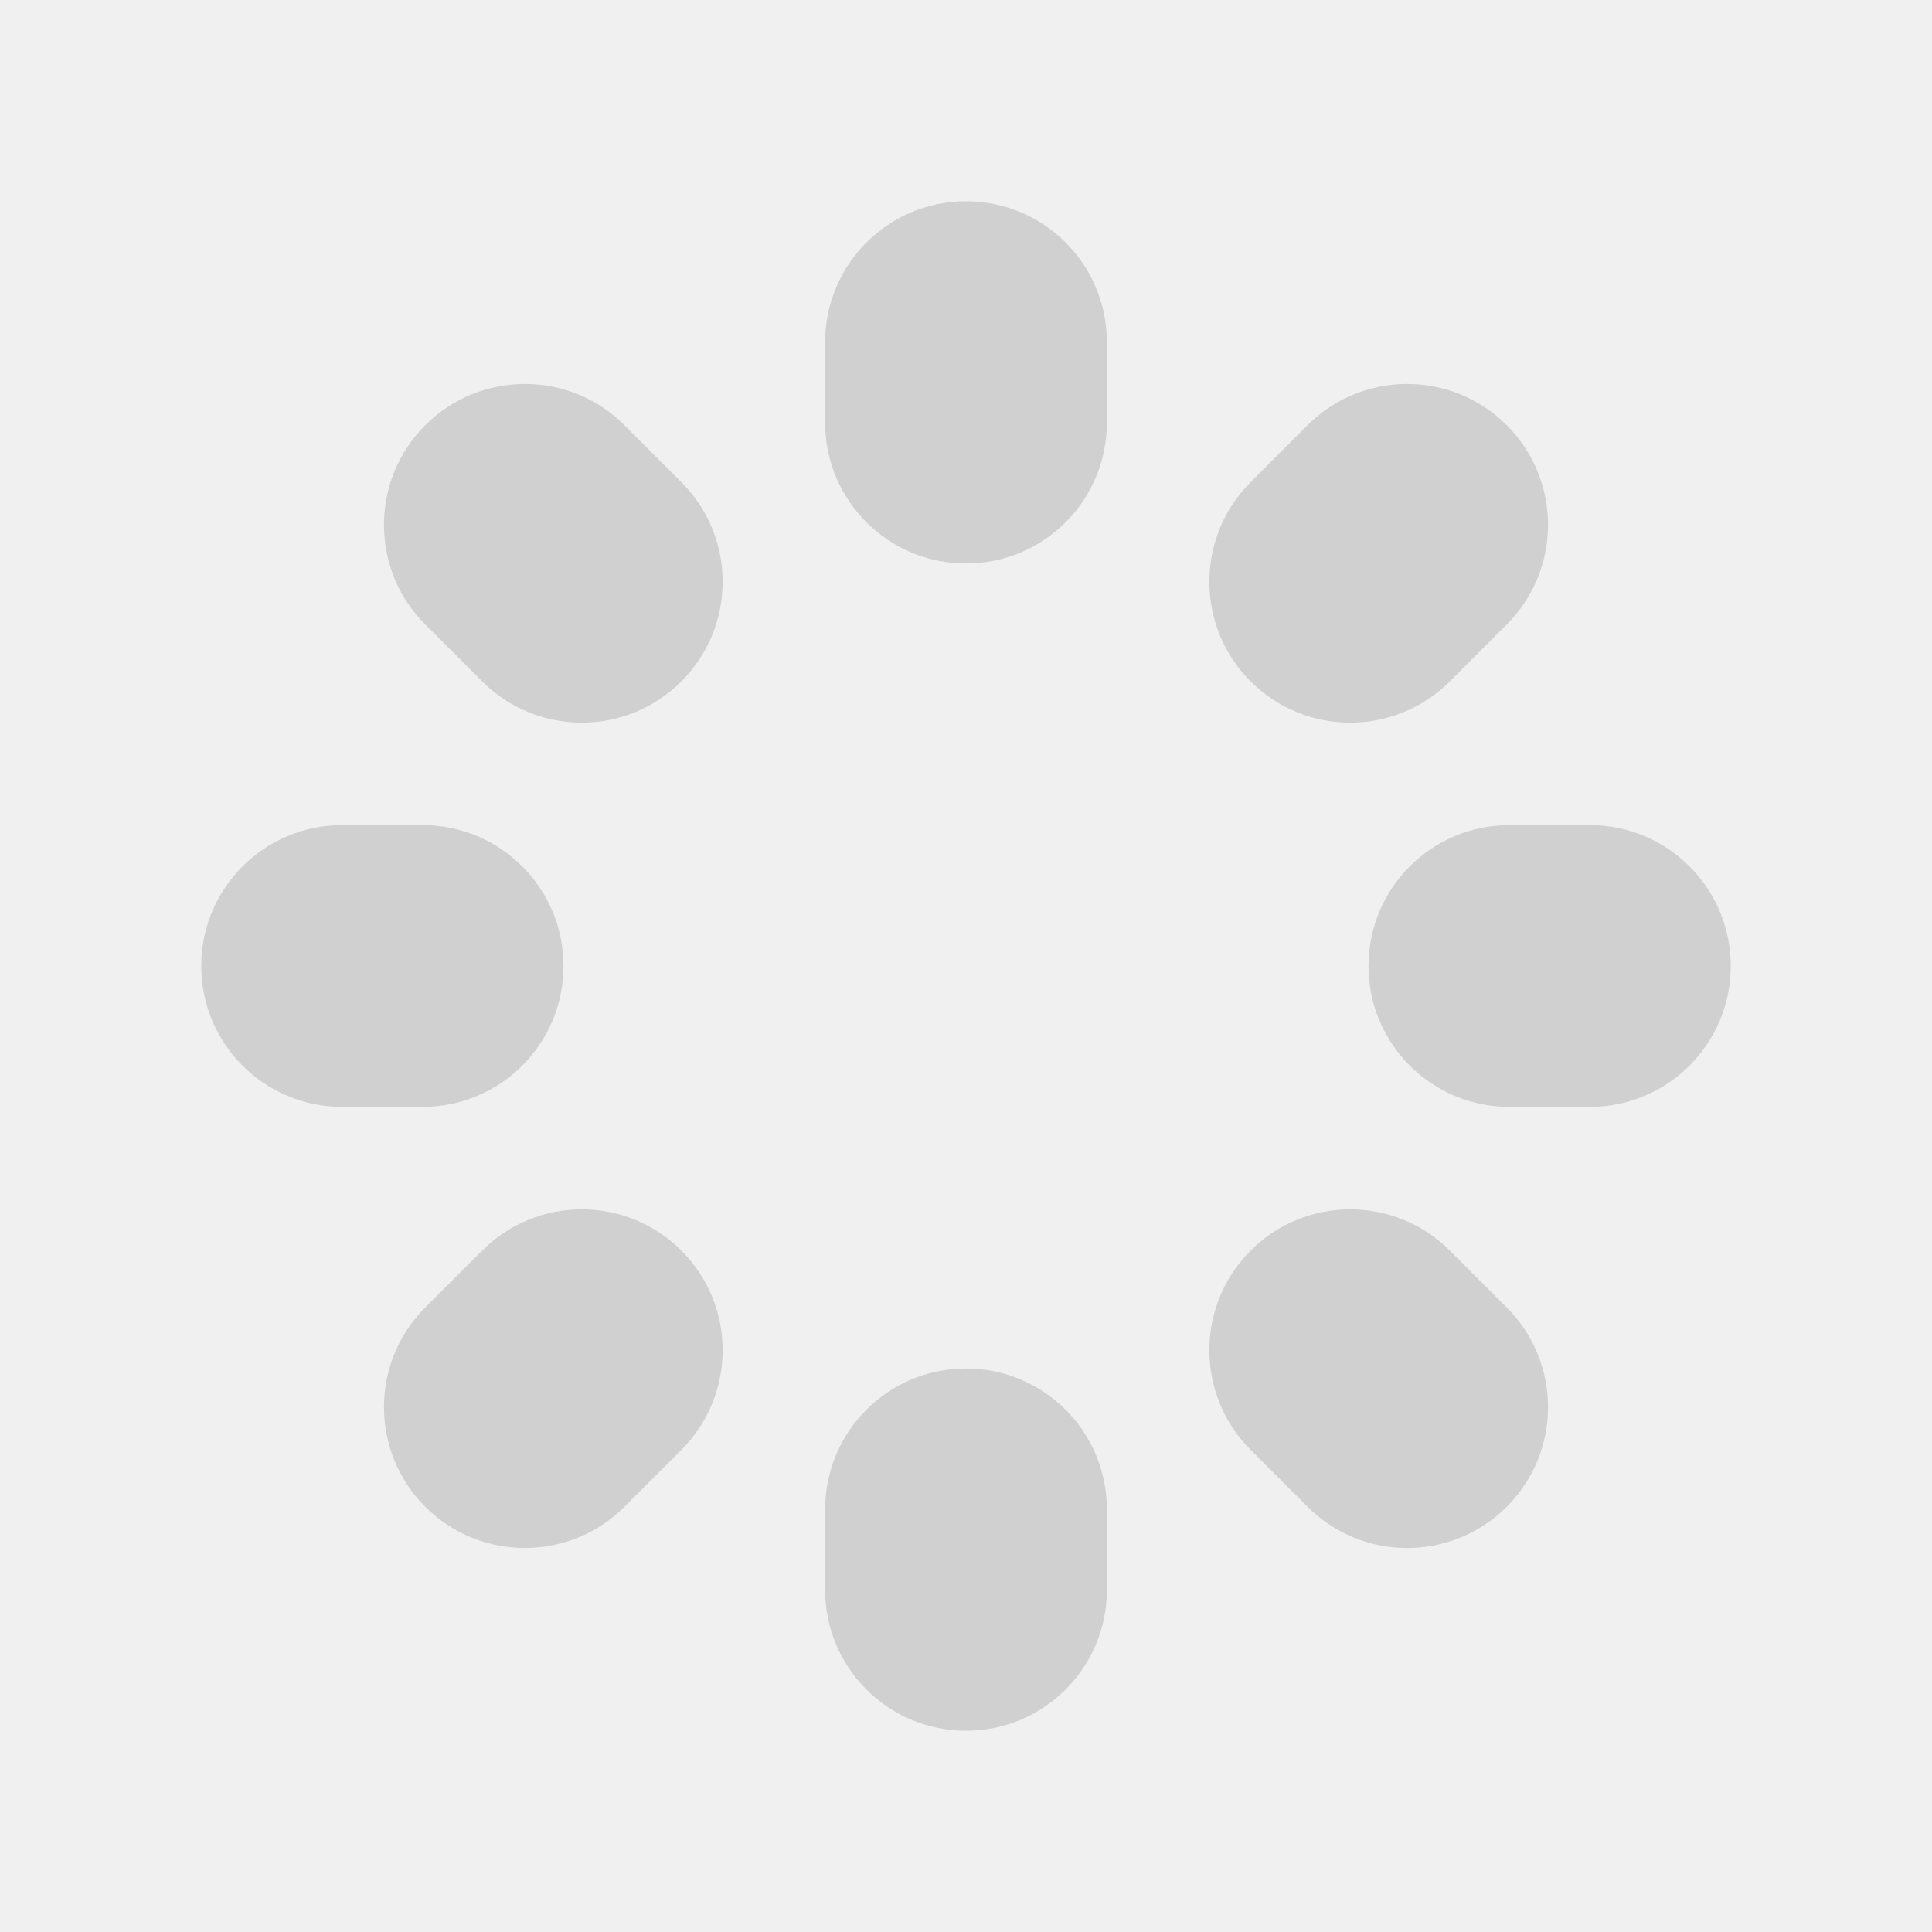
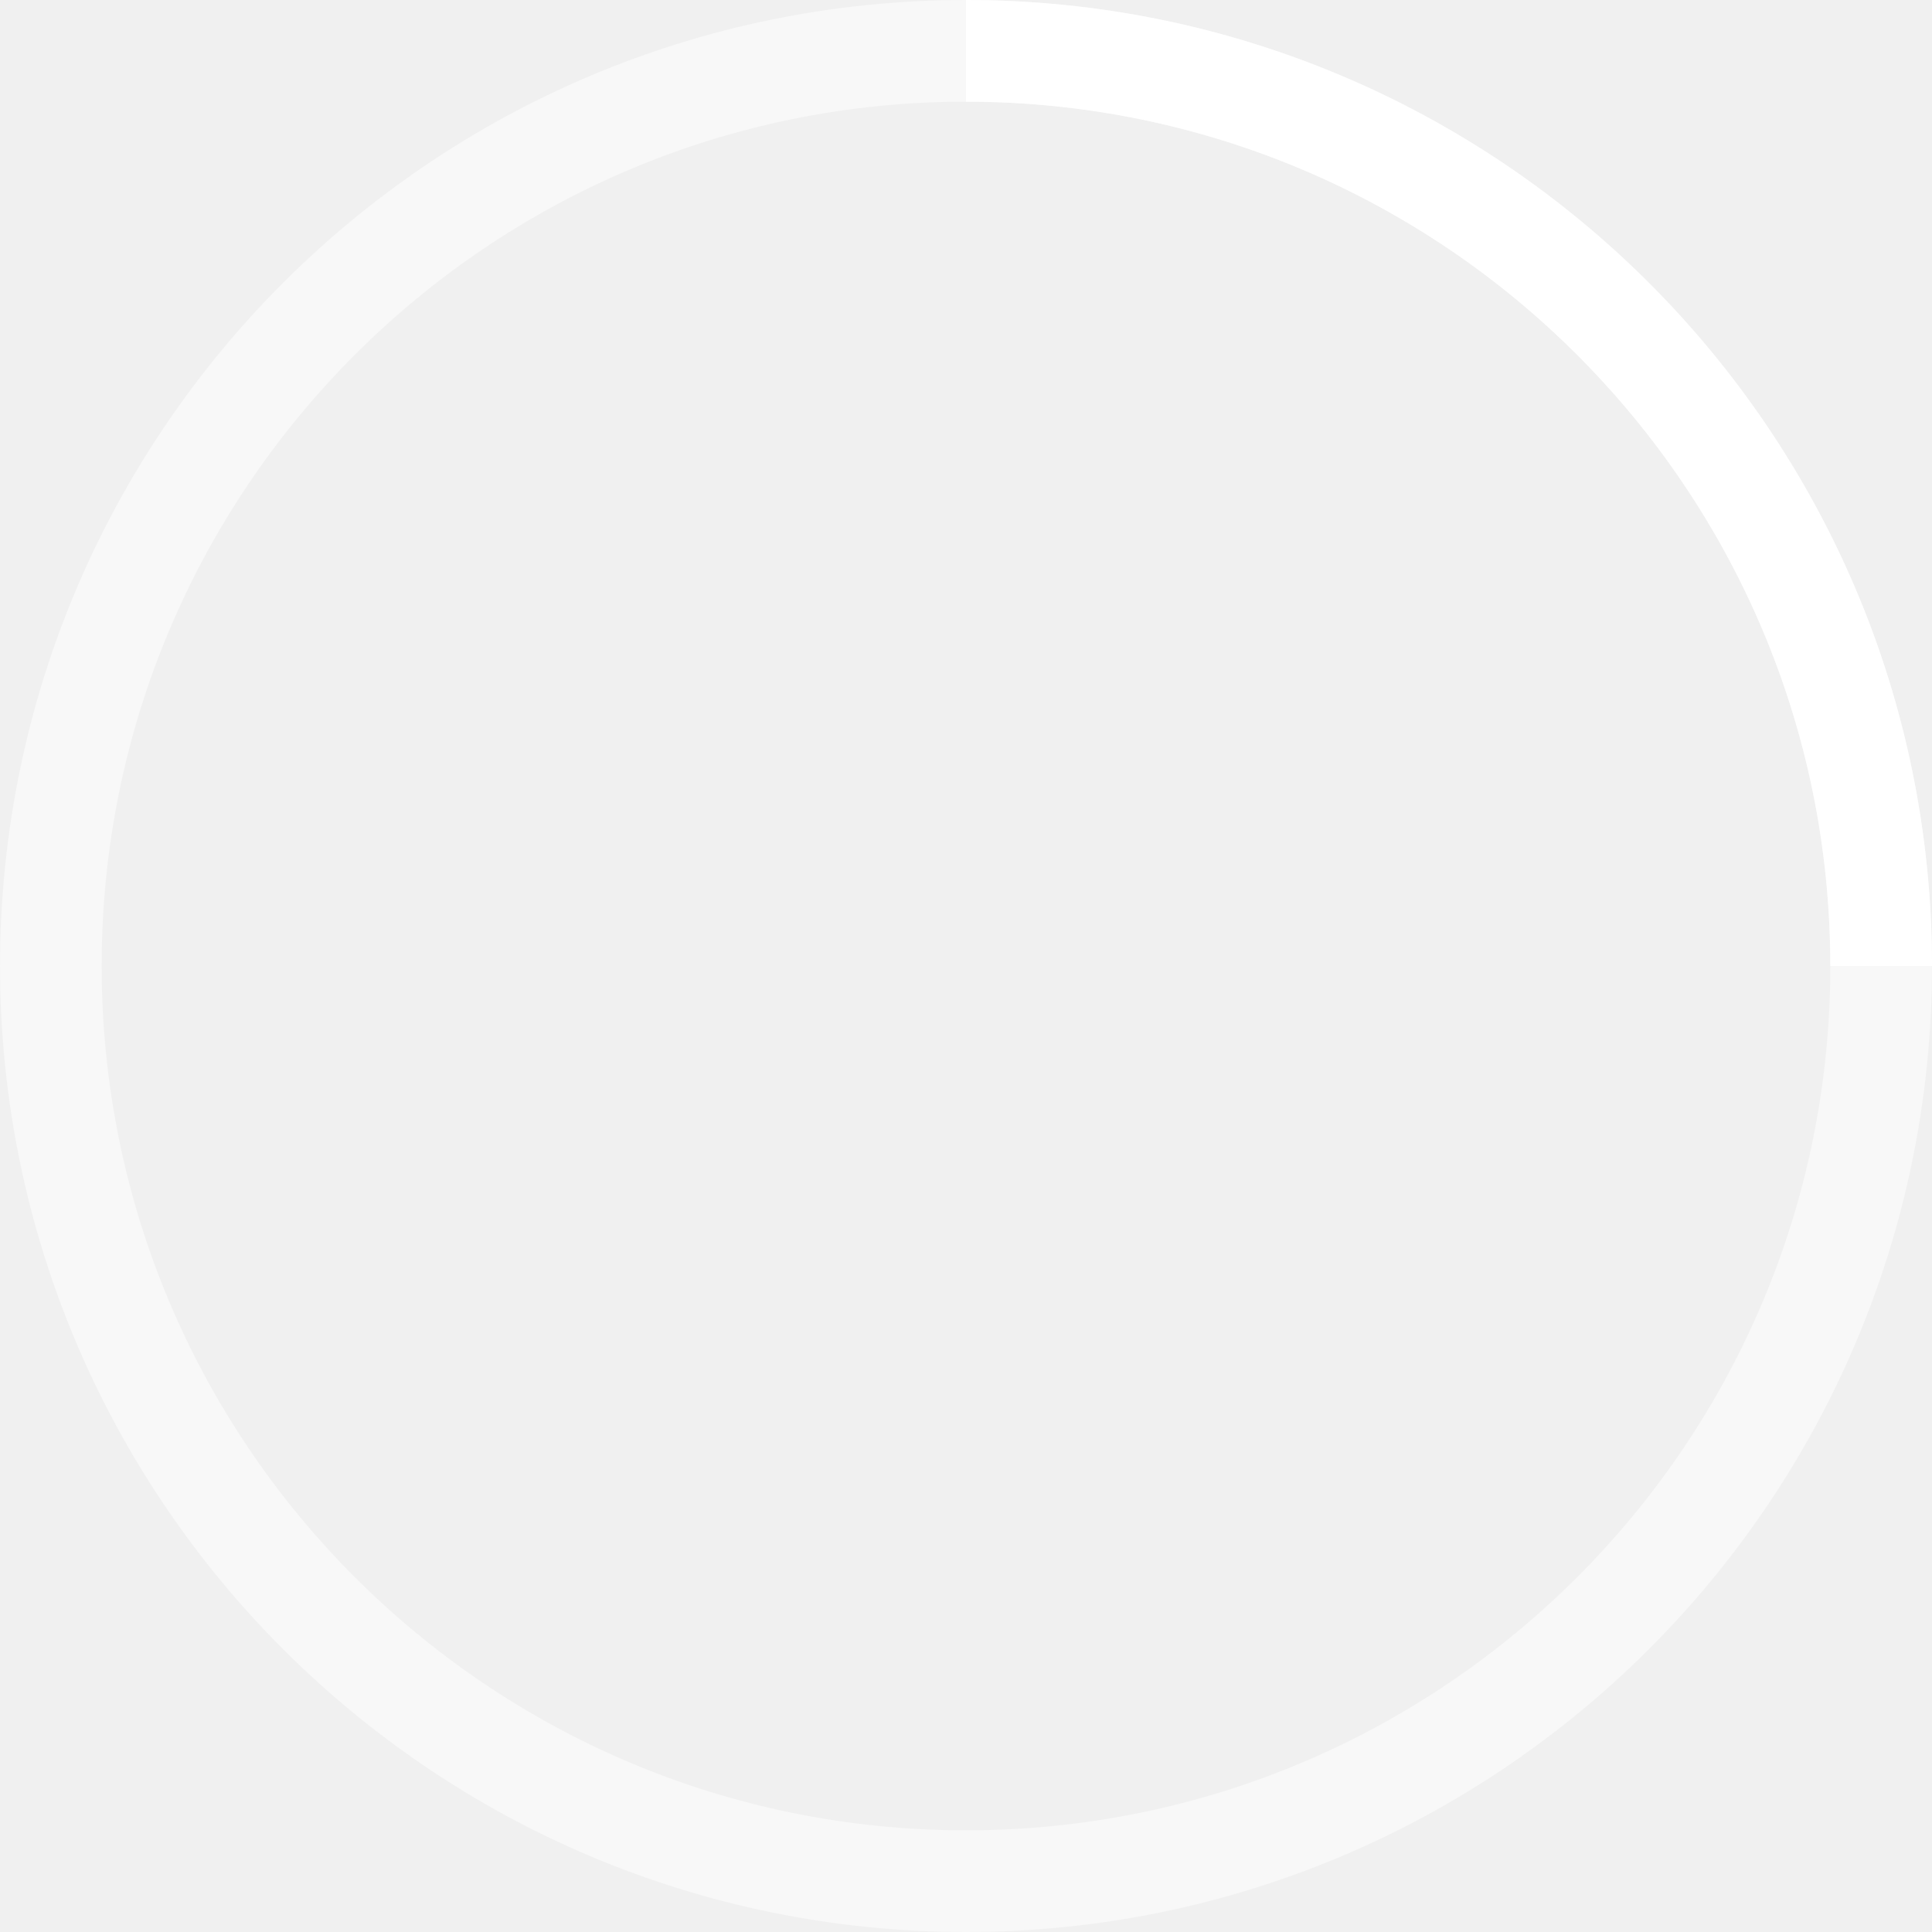
- <svg xmlns="http://www.w3.org/2000/svg" viewBox="0 0 48 48" width="16px" height="16px" version="1.0">
-   <defs>
-     <linearGradient id="grad0">
-       <stop stop-color="#000" offset="0" />
-       <stop stop-color="#000" offset="0.01">
-         <animate attributeName="offset" from="0.01" to="0.98" dur="0.125s" repeatCount="indefinite" />
-       </stop>
-       <stop stop-color="#d0d0d0" offset="0.02">
-         <animate attributeName="offset" from="0.02" to="0.99" dur="0.125s" repeatCount="indefinite" />
-       </stop>
-       <stop stop-color="#d0d0d0" offset="1" />
-     </linearGradient>
-   </defs>
-   <rect x="-3.5" y="-9" rx="3.5" width="7" height="9" fill="#d0d0d0" transform="translate(24,14)">
-     <animate id="ani1" attributeName="height" values="0;0;3;0;0" keyTimes="0;.124;.125;.5;1" dur="1s" repeatCount="indefinite" additive="sum" />
-     <animate attributeName="y" values="0;0;-3;0;0" keyTimes="0;.124;.125;.5;1" begin="ani1.begin" dur="1s" repeatCount="indefinite" additive="sum" />
-     <animateColor attributeName="fill" values="url(#grad0);url(#grad0);#000;#d0d0d0;#d0d0d0" keyTimes="0;.124;.125;.5;1" begin="ani1.begin" dur="1s" repeatCount="indefinite" />
-   </rect>
-   <rect x="-3.5" y="-9" rx="3.5" width="7" height="9" fill="#d0d0d0" transform="translate(24,14) rotate(45,0,10)">
-     <animate id="ani2" attributeName="height" values="0;0;3;0;0" keyTimes="0;.124;.125;.5;1" begin="ani1.begin+0.125s" dur="1s" repeatCount="indefinite" additive="sum" />
-     <animate attributeName="y" values="0;0;-3;0;0" keyTimes="0;.124;.125;.5;1" begin="ani2.begin" dur="1s" repeatCount="indefinite" additive="sum" />
-     <animateColor attributeName="fill" values="url(#grad0);url(#grad0);#000;#d0d0d0;#d0d0d0" keyTimes="0;.124;.125;.5;1" begin="ani2.begin" dur="1s" repeatCount="indefinite" />
-   </rect>
-   <rect x="-3.5" y="-9" rx="3.5" width="7" height="9" fill="#d0d0d0" transform="translate(24,14) rotate(90,0,10)">
-     <animate id="ani3" attributeName="height" values="0;0;3;0;0" keyTimes="0;.124;.125;.5;1" begin="ani2.begin+0.125s" dur="1s" repeatCount="indefinite" additive="sum" />
-     <animate attributeName="y" values="0;0;-3;0;0" keyTimes="0;.124;.125;.5;1" begin="ani3.begin" dur="1s" repeatCount="indefinite" additive="sum" />
-     <animateColor attributeName="fill" values="url(#grad0);url(#grad0);#000;#d0d0d0;#d0d0d0" keyTimes="0;.124;.125;.5;1" begin="ani3.begin" dur="1s" repeatCount="indefinite" />
-   </rect>
-   <rect x="-3.5" y="-9" rx="3.5" width="7" height="9" fill="#d0d0d0" transform="translate(24,14) rotate(135,0,10)">
-     <animate id="ani4" attributeName="height" values="0;0;3;0;0" keyTimes="0;.124;.125;.5;1" begin="ani3.begin+0.125s" dur="1s" repeatCount="indefinite" additive="sum" />
-     <animate attributeName="y" values="0;0;-3;0;0" keyTimes="0;.124;.125;.5;1" begin="ani4.begin" dur="1s" repeatCount="indefinite" additive="sum" />
-     <animateColor attributeName="fill" values="url(#grad0);url(#grad0);#000;#d0d0d0;#d0d0d0" keyTimes="0;.124;.125;.5;1" begin="ani4.begin" dur="1s" repeatCount="indefinite" />
-   </rect>
-   <rect x="-3.5" y="-9" rx="3.5" width="7" height="9" fill="#d0d0d0" transform="translate(24,14) rotate(180,0,10)">
-     <animate id="ani5" attributeName="height" values="0;0;3;0;0" keyTimes="0;.124;.125;.5;1" begin="ani4.begin+0.125s" dur="1s" repeatCount="indefinite" additive="sum" />
-     <animate attributeName="y" values="0;0;-3;0;0" keyTimes="0;.124;.125;.5;1" begin="ani5.begin" dur="1s" repeatCount="indefinite" additive="sum" />
-     <animateColor attributeName="fill" values="url(#grad0);url(#grad0);#000;#d0d0d0;#d0d0d0" keyTimes="0;.124;.125;.5;1" begin="ani5.begin" dur="1s" repeatCount="indefinite" />
-   </rect>
-   <rect x="-3.5" y="-9" rx="3.5" width="7" height="9" fill="#d0d0d0" transform="translate(24,14) rotate(225,0,10)">
-     <animate id="ani6" attributeName="height" values="0;0;3;0;0" keyTimes="0;.124;.125;.5;1" begin="ani5.begin+0.125s" dur="1s" repeatCount="indefinite" additive="sum" />
-     <animate attributeName="y" values="0;0;-3;0;0" keyTimes="0;.124;.125;.5;1" begin="ani6.begin" dur="1s" repeatCount="indefinite" additive="sum" />
-     <animateColor attributeName="fill" values="url(#grad0);url(#grad0);#000;#d0d0d0;#d0d0d0" keyTimes="0;.124;.125;.5;1" begin="ani6.begin" dur="1s" repeatCount="indefinite" />
-   </rect>
-   <rect x="-3.5" y="-9" rx="3.5" width="7" height="9" fill="#d0d0d0" transform="translate(24,14) rotate(270,0,10)">
-     <animate id="ani7" attributeName="height" values="0;0;3;0;0" keyTimes="0;.124;.125;.5;1" begin="ani6.begin+0.125s" dur="1s" repeatCount="indefinite" additive="sum" />
-     <animate attributeName="y" values="0;0;-3;0;0" keyTimes="0;.124;.125;.5;1" begin="ani7.begin" dur="1s" repeatCount="indefinite" additive="sum" />
-     <animateColor attributeName="fill" values="url(#grad0);url(#grad0);#000;#d0d0d0;#d0d0d0" keyTimes="0;.124;.125;.5;1" begin="ani7.begin" dur="1s" repeatCount="indefinite" />
-   </rect>
-   <rect x="-3.5" y="-9" rx="3.5" width="7" height="9" fill="#d0d0d0" transform="translate(24,14) rotate(315,0,10)">
-     <animate id="ani8" attributeName="height" values="0;0;3;0;0" keyTimes="0;.124;.125;.5;1" begin="ani7.begin+0.125s" dur="1s" repeatCount="indefinite" additive="sum" />
-     <animate attributeName="y" values="0;0;-3;0;0" keyTimes="0;.124;.125;.5;1" begin="ani8.begin" dur="1s" repeatCount="indefinite" additive="sum" />
-     <animateColor attributeName="fill" values="url(#grad0);url(#grad0);#000;#d0d0d0;#d0d0d0" keyTimes="0;.124;.125;.5;1" begin="ani8.begin" dur="1s" repeatCount="indefinite" />
-   </rect>
+ <svg xmlns="http://www.w3.org/2000/svg" width="16px" height="16px" viewBox="0 0 38 38" stroke="#fff">
+   <g fill="none" fill-rule="evenodd">
+     <g transform="translate(1 1)" stroke-width="2">
+       <circle stroke-opacity=".5" cx="18" cy="18" r="18" />
+       <path d="M36 18c0-9.94-8.06-18-18-18">
+         <animateTransform attributeName="transform" type="rotate" from="0 18 18" to="360 18 18" dur="1s" repeatCount="indefinite" />
+       </path>
+     </g>
+   </g>
</svg>
